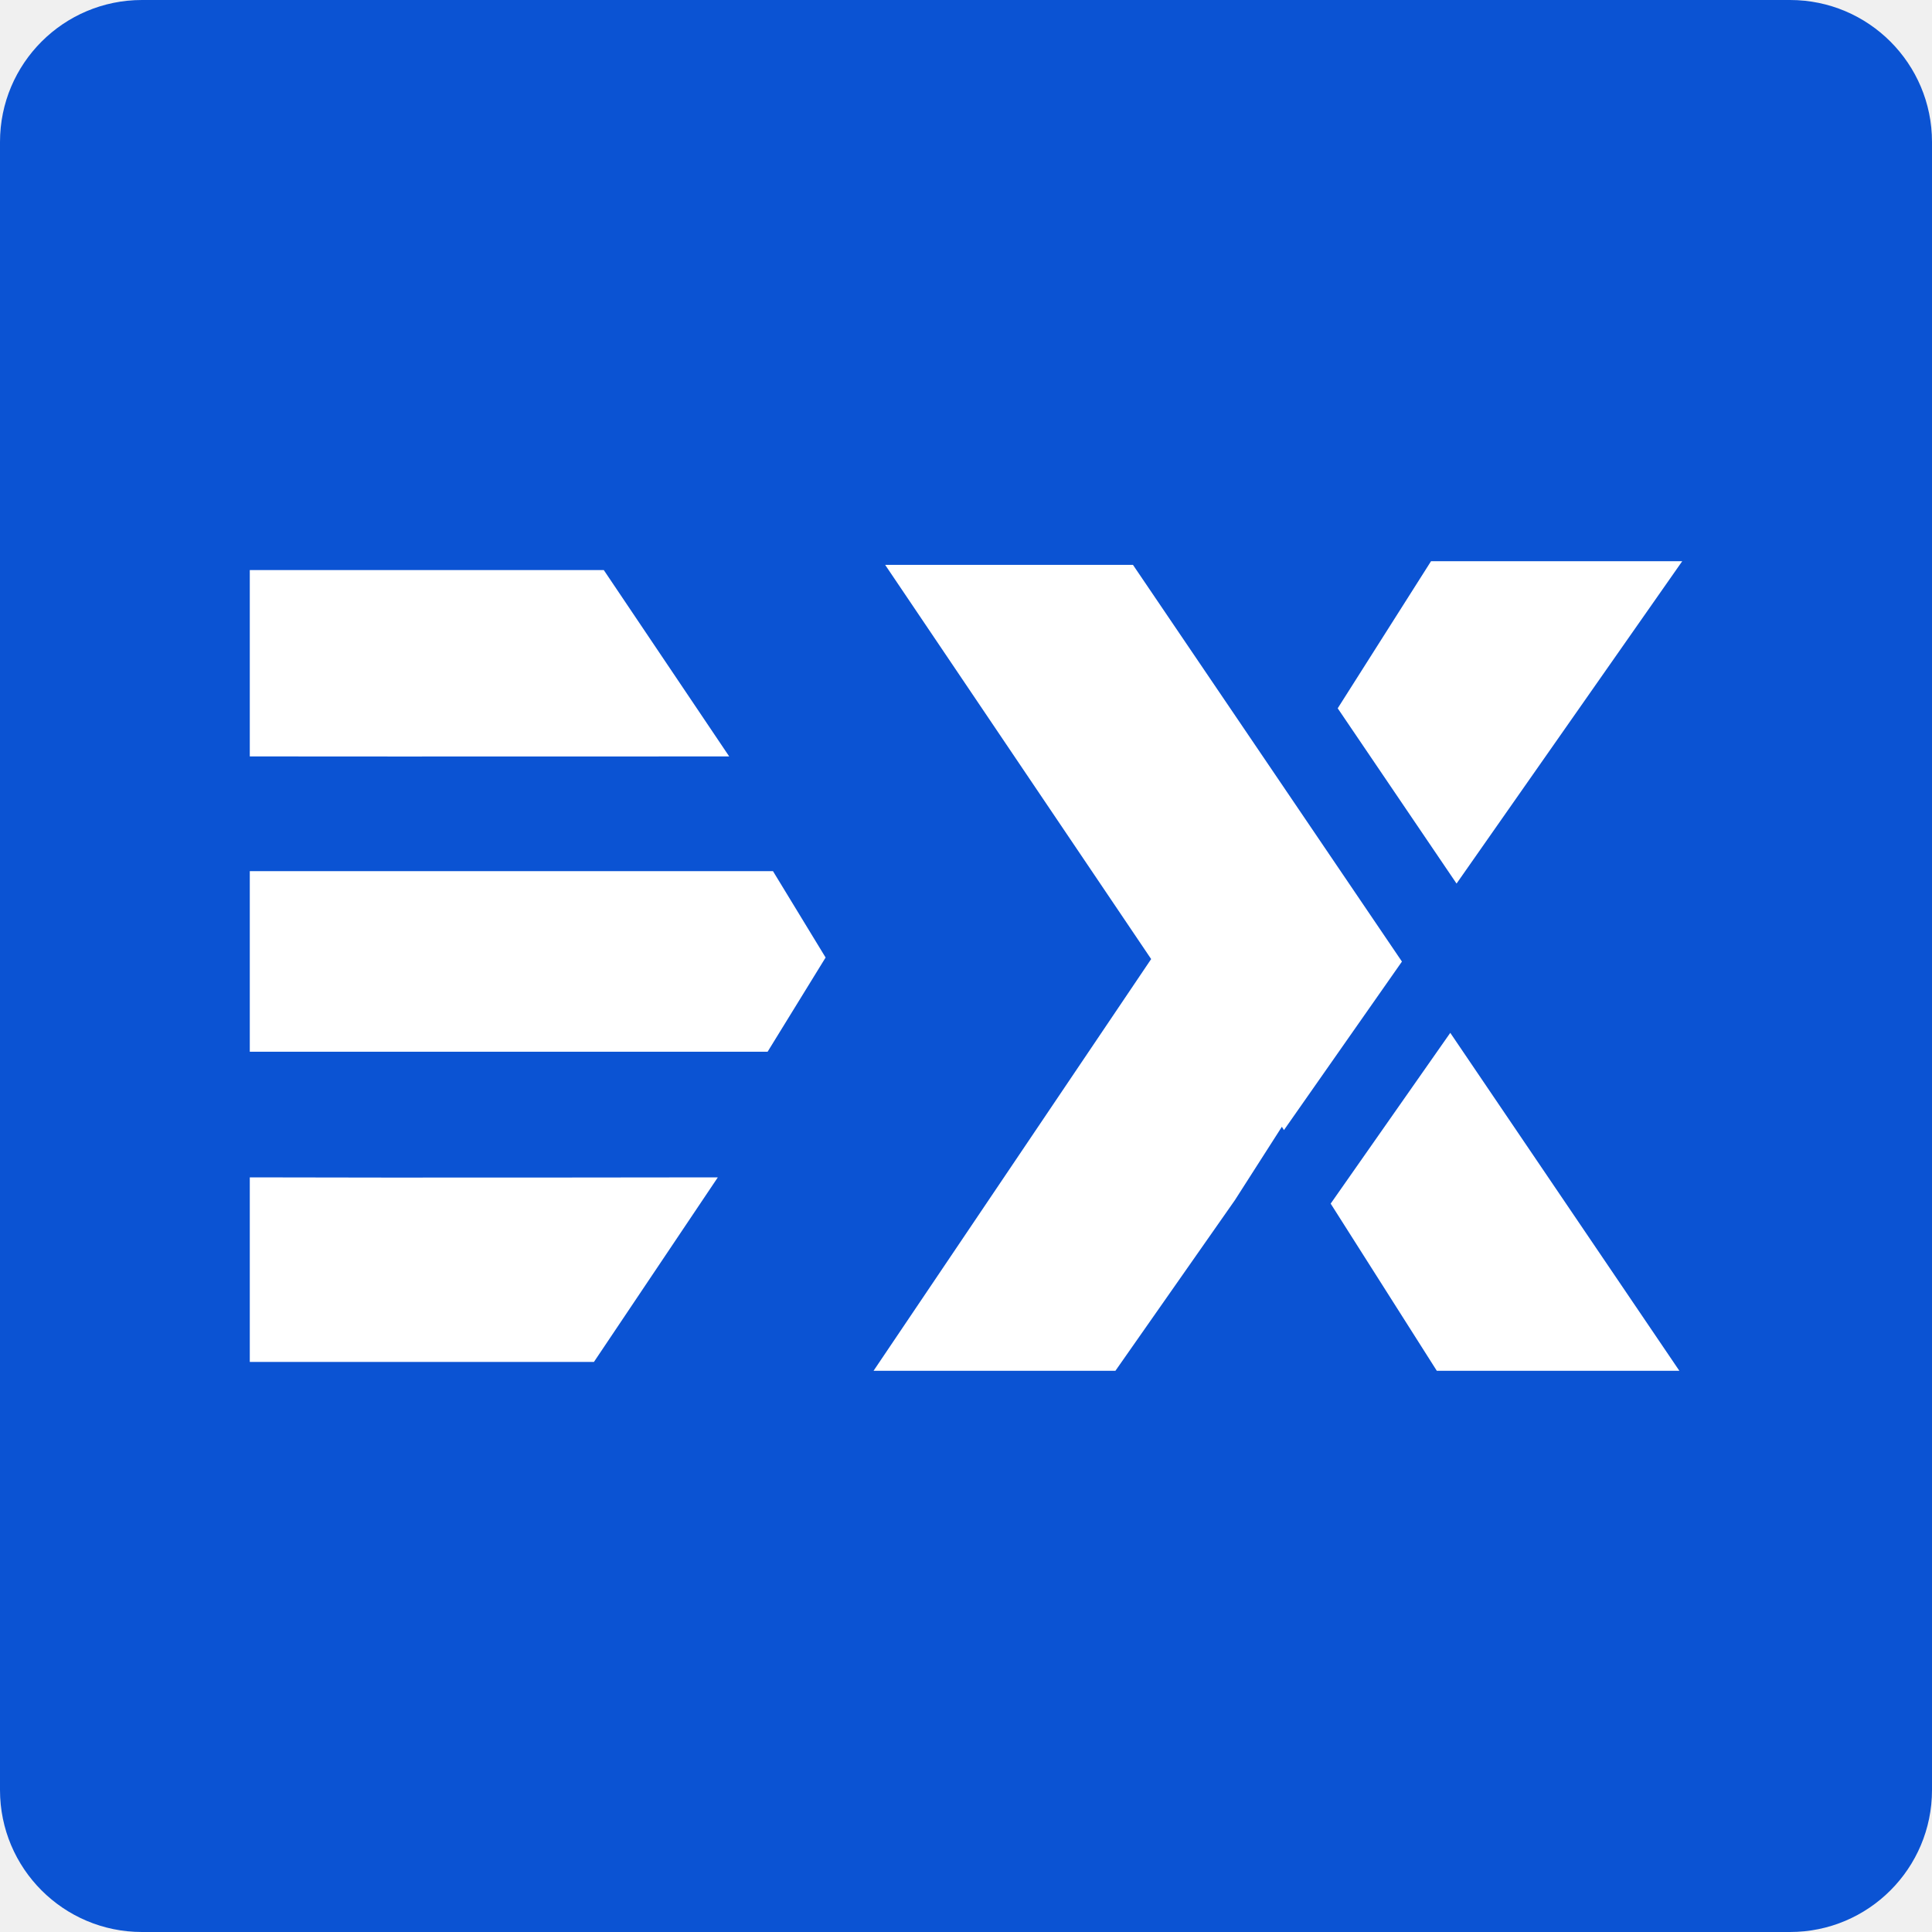
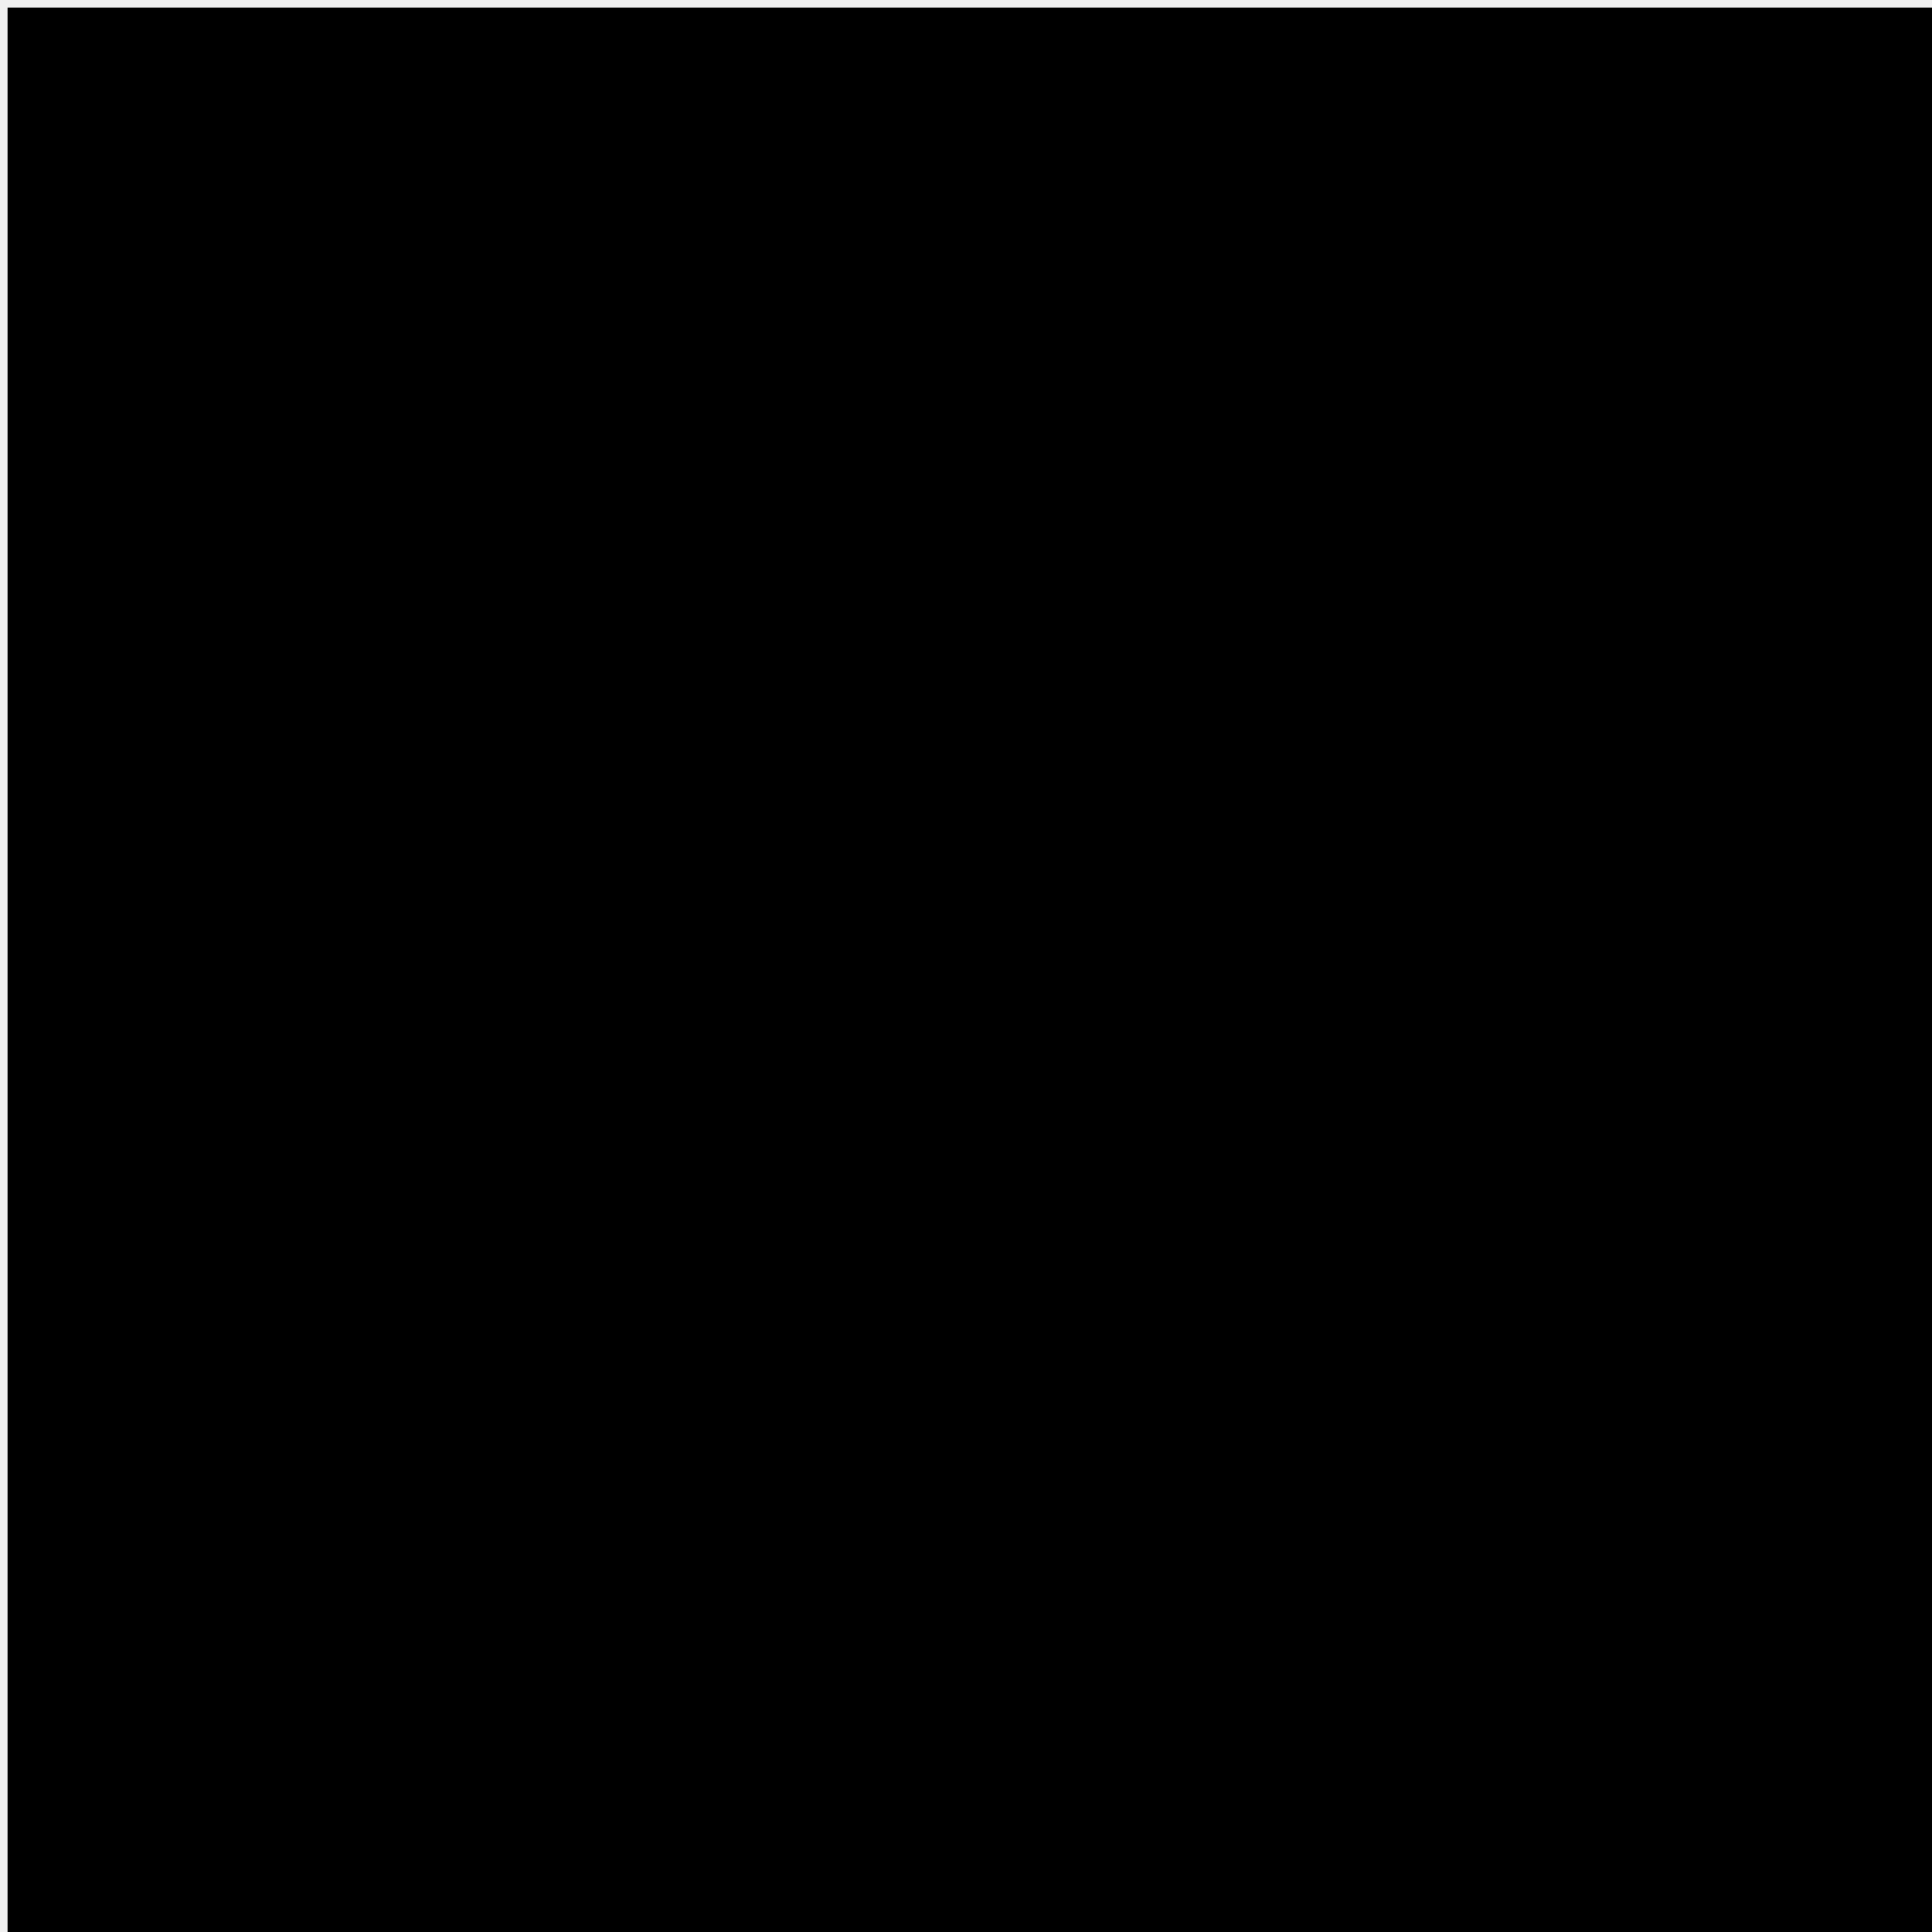
- <svg xmlns="http://www.w3.org/2000/svg" version="1.1" id="Layer_1" x="0px" y="0px" width="270px" height="270px" viewBox="0 0 270 270" enable-background="new 0 0 270 270" xml:space="preserve">
-   <path fill="#0B53D3" d="M270,250.157c0,10.959-8.884,19.843-19.843,19.843H19.843C8.884,270,0,261.116,0,250.157V19.842  C0,8.884,8.884,0,19.843,0h230.314C261.116,0,270,8.884,270,19.842V250.157z" />
-   <g>
-     <g>
-       <polygon fill="#FFFFFF" points="203.555,123.48 235.093,78.432 199.987,78.432 186.947,98.985   " />
-       <polygon fill="#FFFFFF" points="155.883,191.568 172.576,167.726 179.143,157.466 179.435,157.93 195.923,134.381 158.334,78.94     123.701,78.94 160.876,134.03 122.082,191.568   " />
-       <polygon fill="#FFFFFF" points="202.678,144.341 185.964,168.208 200.795,191.568 234.693,191.568   " />
-     </g>
-     <g>
-       <polygon fill="#FFFFFF" points="34.908,121.742 34.908,146.983 107.273,146.983 115.379,133.815 108.024,121.742   " />
-       <path fill="#FFFFFF" d="M101.905,105.71L84.382,79.671H34.908v26.039C56.715,105.738,101.905,105.71,101.905,105.71z" />
-       <path fill="#FFFFFF" d="M34.908,164.538v25.791h48.097l17.312-25.791C100.317,164.538,55.339,164.609,34.908,164.538z" />
-     </g>
+ <svg xmlns="http://www.w3.org/2000/svg" version="1.0" width="256pt" height="256pt" viewBox="0 0 256 256" preserveAspectRatio="xMidYMid meet">
+   <g transform="translate(0,256) scale(0.1,-0.1)" fill="#000000" stroke="none">
+     <path d="M10 1275 l0 -1275 1275 0 1275 0 0 1275 0 1275 -1275 0 -1275 0 0 -1275z" />
  </g>
</svg>
